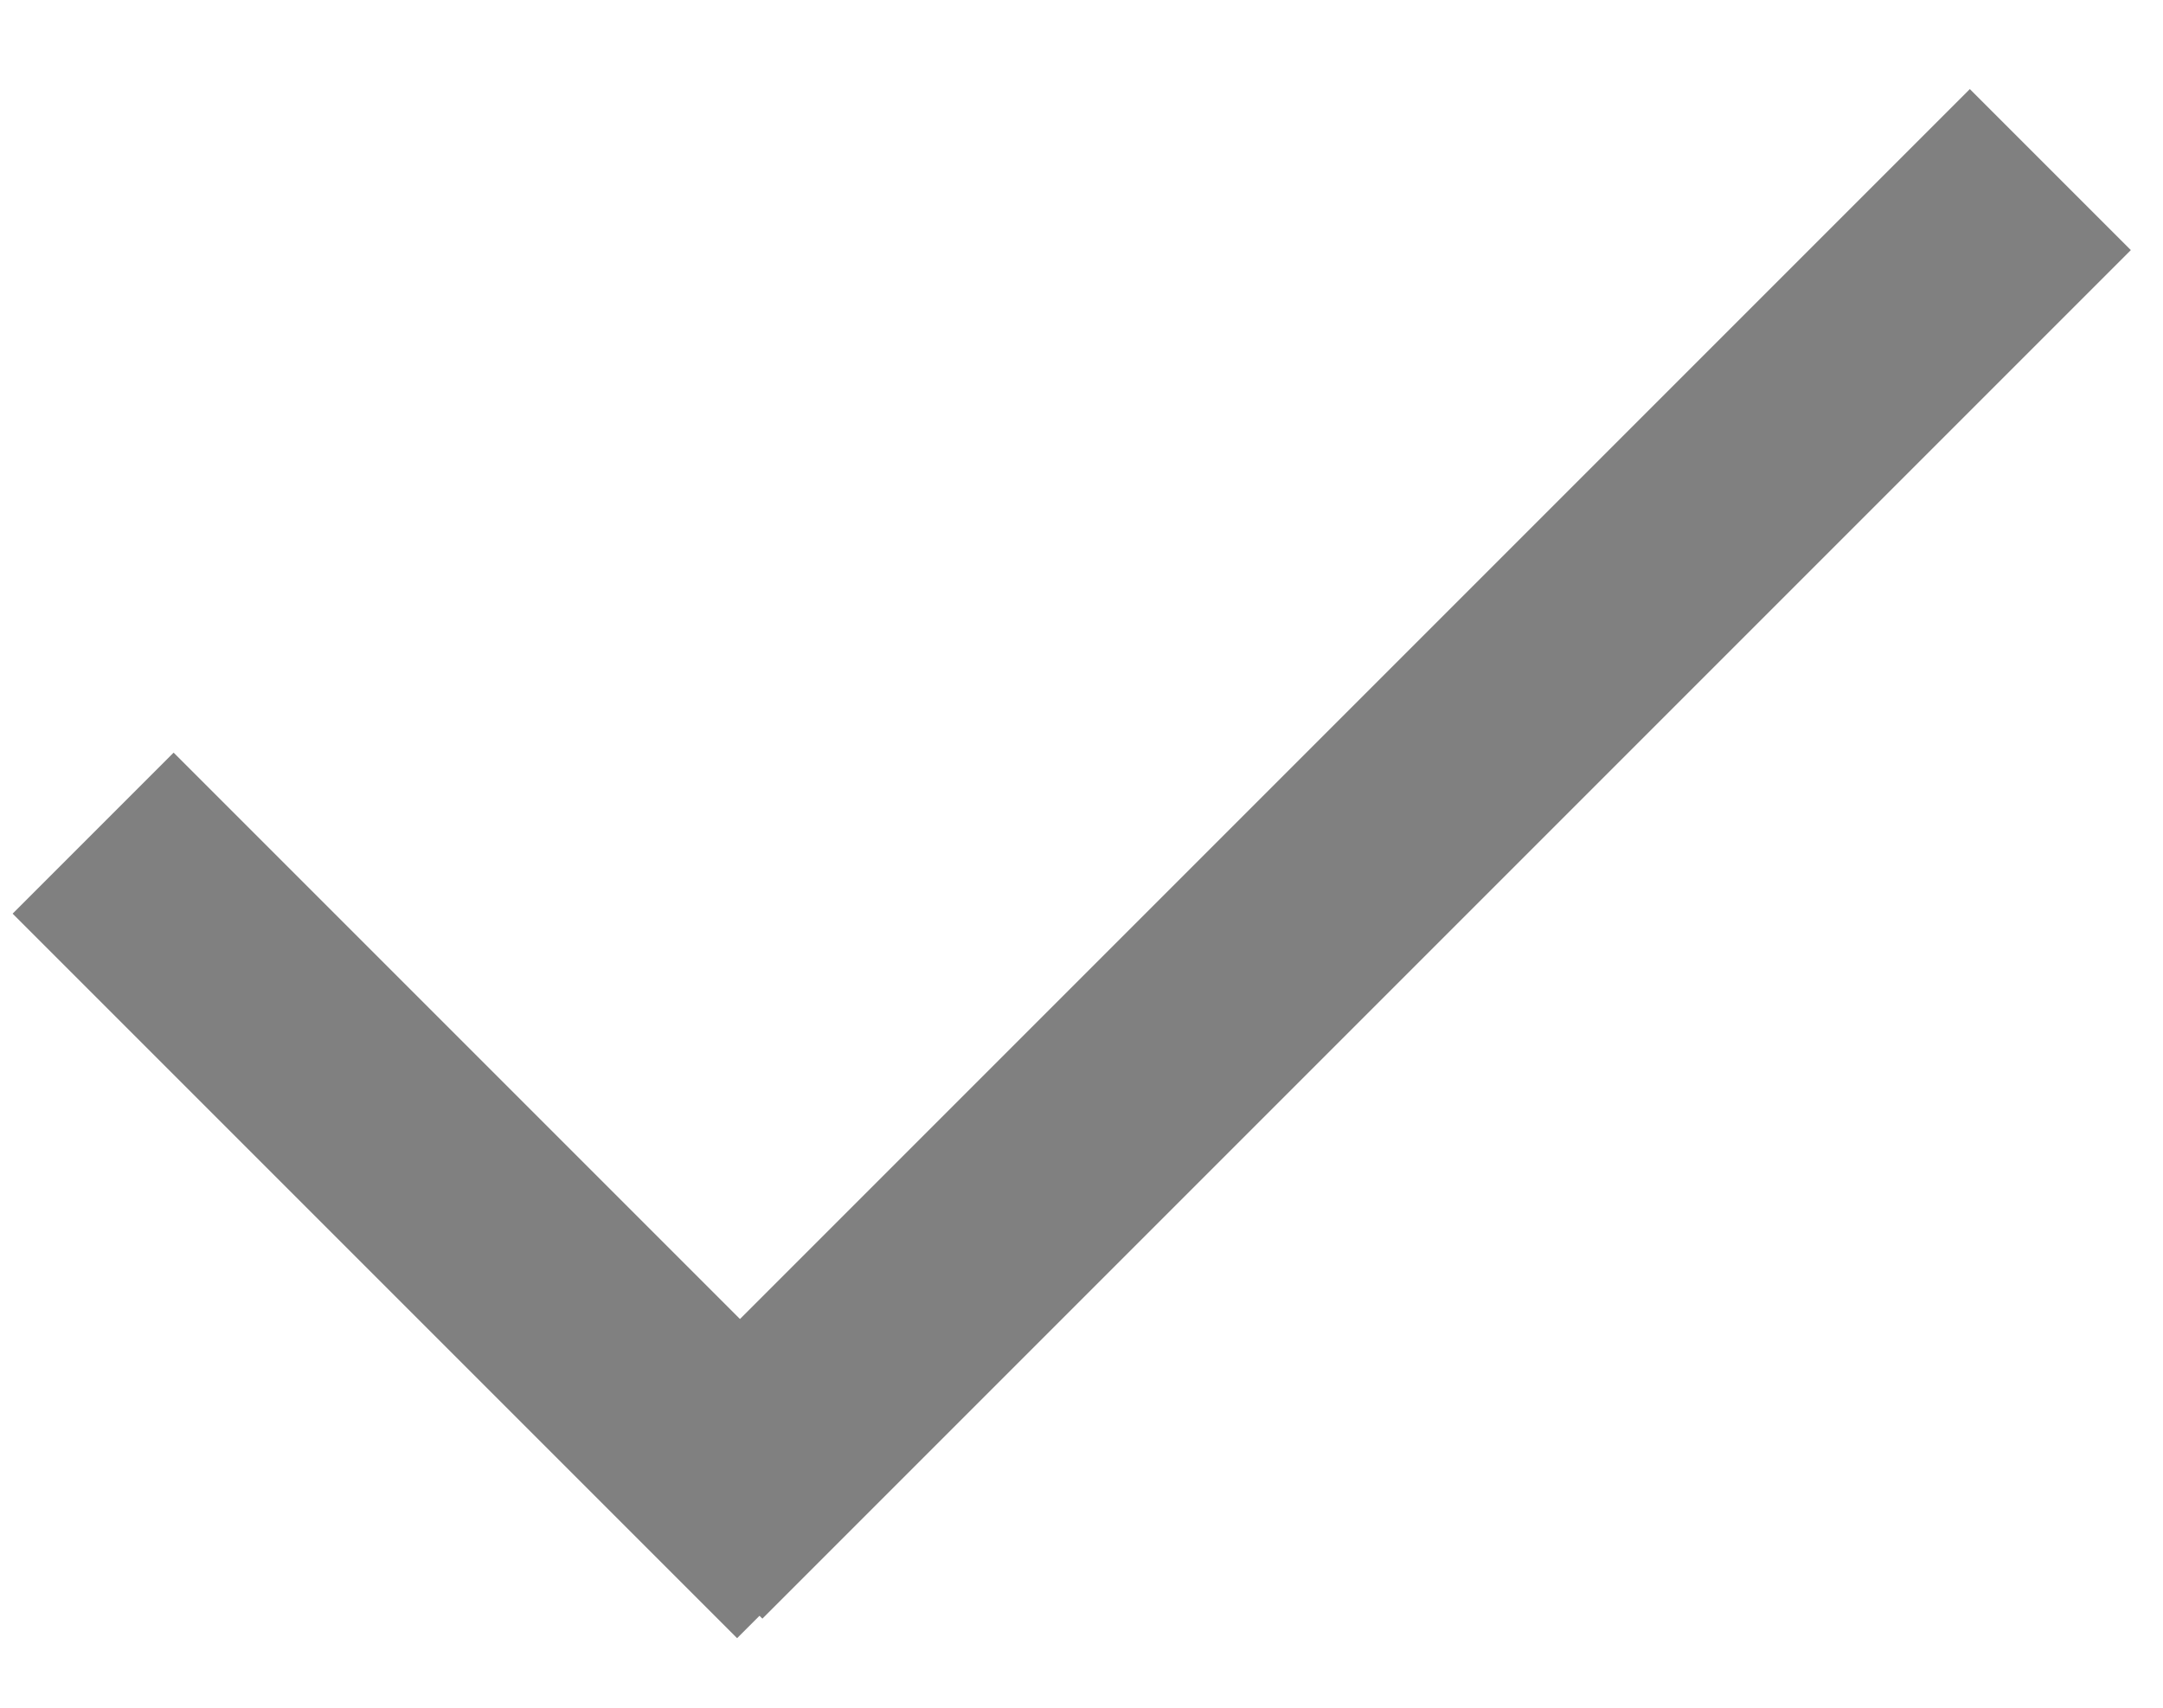
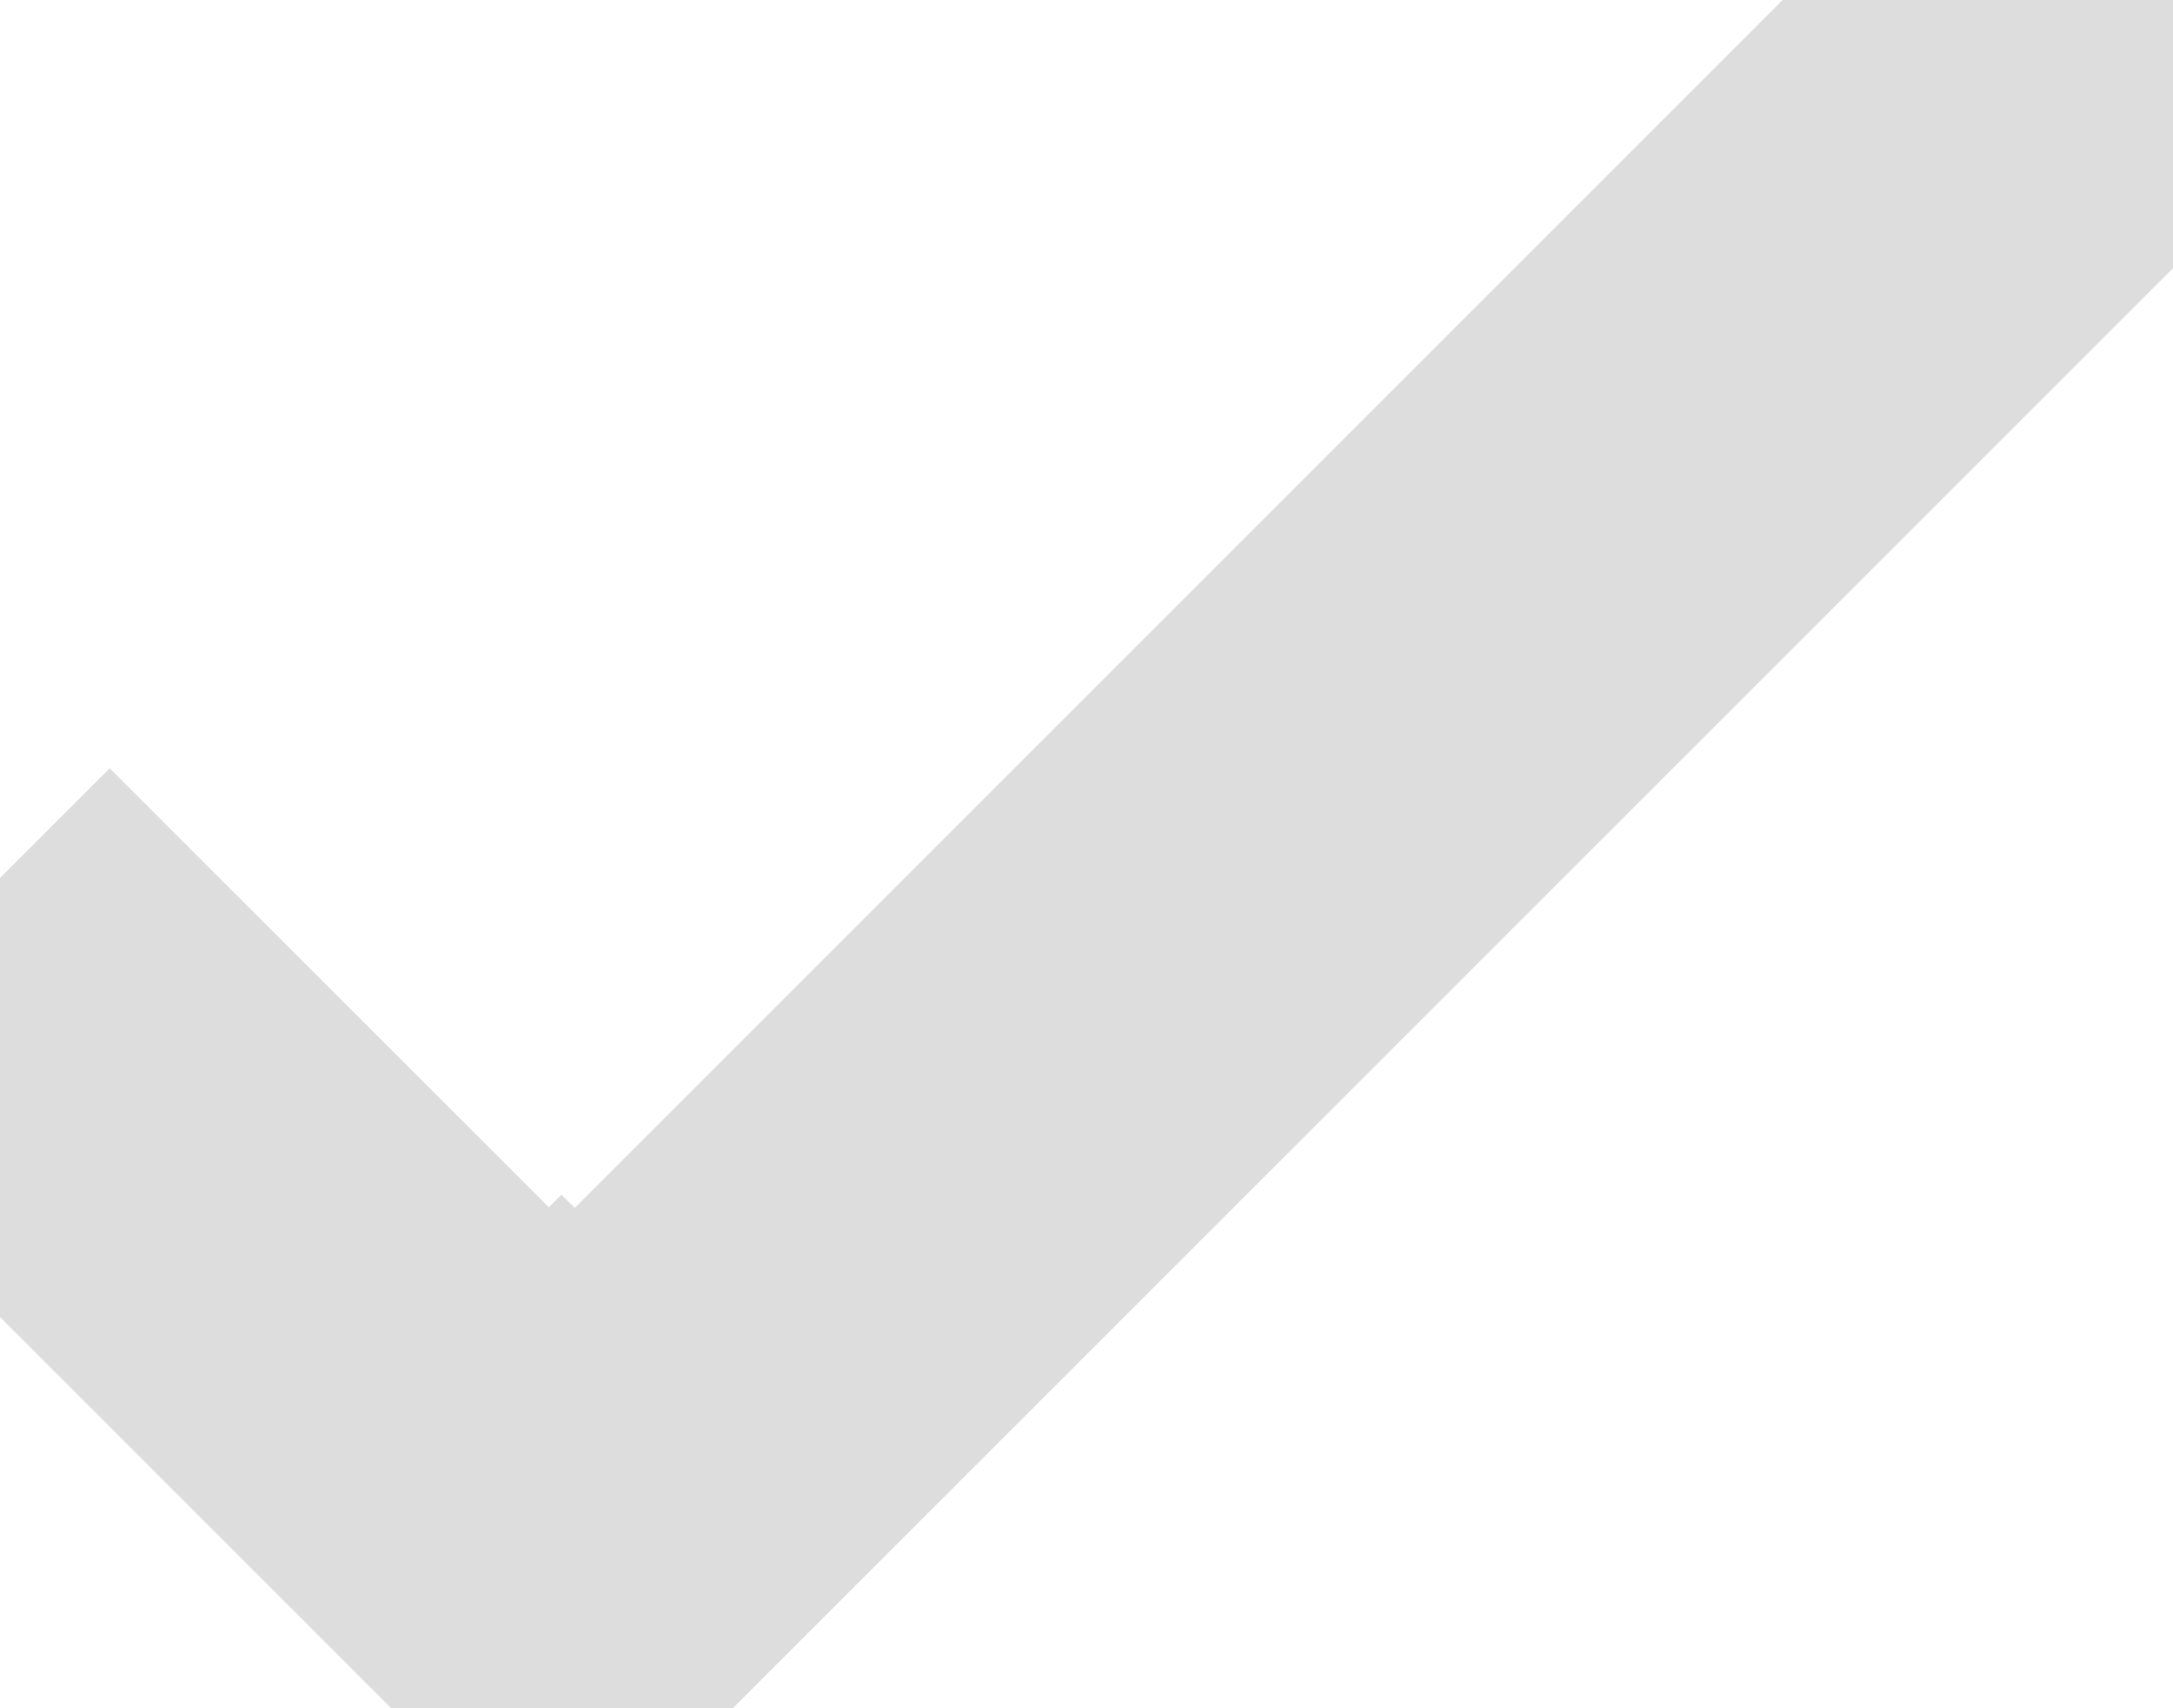
- <svg xmlns="http://www.w3.org/2000/svg" width="19px" height="15px" viewBox="0 0 19 15" version="1.1">
+ <svg xmlns="http://www.w3.org/2000/svg" width="14px" height="11px" viewBox="0 0 14 11" version="1.1">
  <defs />
  <g id="Symbols" stroke="none" stroke-width="1" fill="none" fill-rule="evenodd">
-     <g id="task" transform="translate(-398, -17)" fill="#808080">
-       <g id="check" transform="translate(398, 17)">
-         <rect id="Rectangle-2" transform="translate(12, 7.5) rotate(-315) translate(-12, -7.5) " x="11" y="-1" width="2" height="17" />
-         <rect id="Rectangle-3" transform="translate(4, 10.5) rotate(-45) translate(-4, -10.5) " x="3" y="6" width="2" height="9" />
-       </g>
+     <g id="Check" transform="translate(-6, -7)" stroke="#DDDDDD">
+       <circle id="Oval" cx="12.5" cy="12.5" r="11.5" />
+       <path d="M9.536,16.192 L9.621,16.107 L9.707,16.192 L18.899,7 L18.899,7.707 L19.607,7.707 L9.621,17.692 L6,14.071 L6.707,13.364 L7.414,14.071 L6.707,14.778 L6,14.071 L6.707,13.364 L9.536,16.192 Z" id="Combined-Shape" stroke-width="2" />
    </g>
  </g>
</svg>
